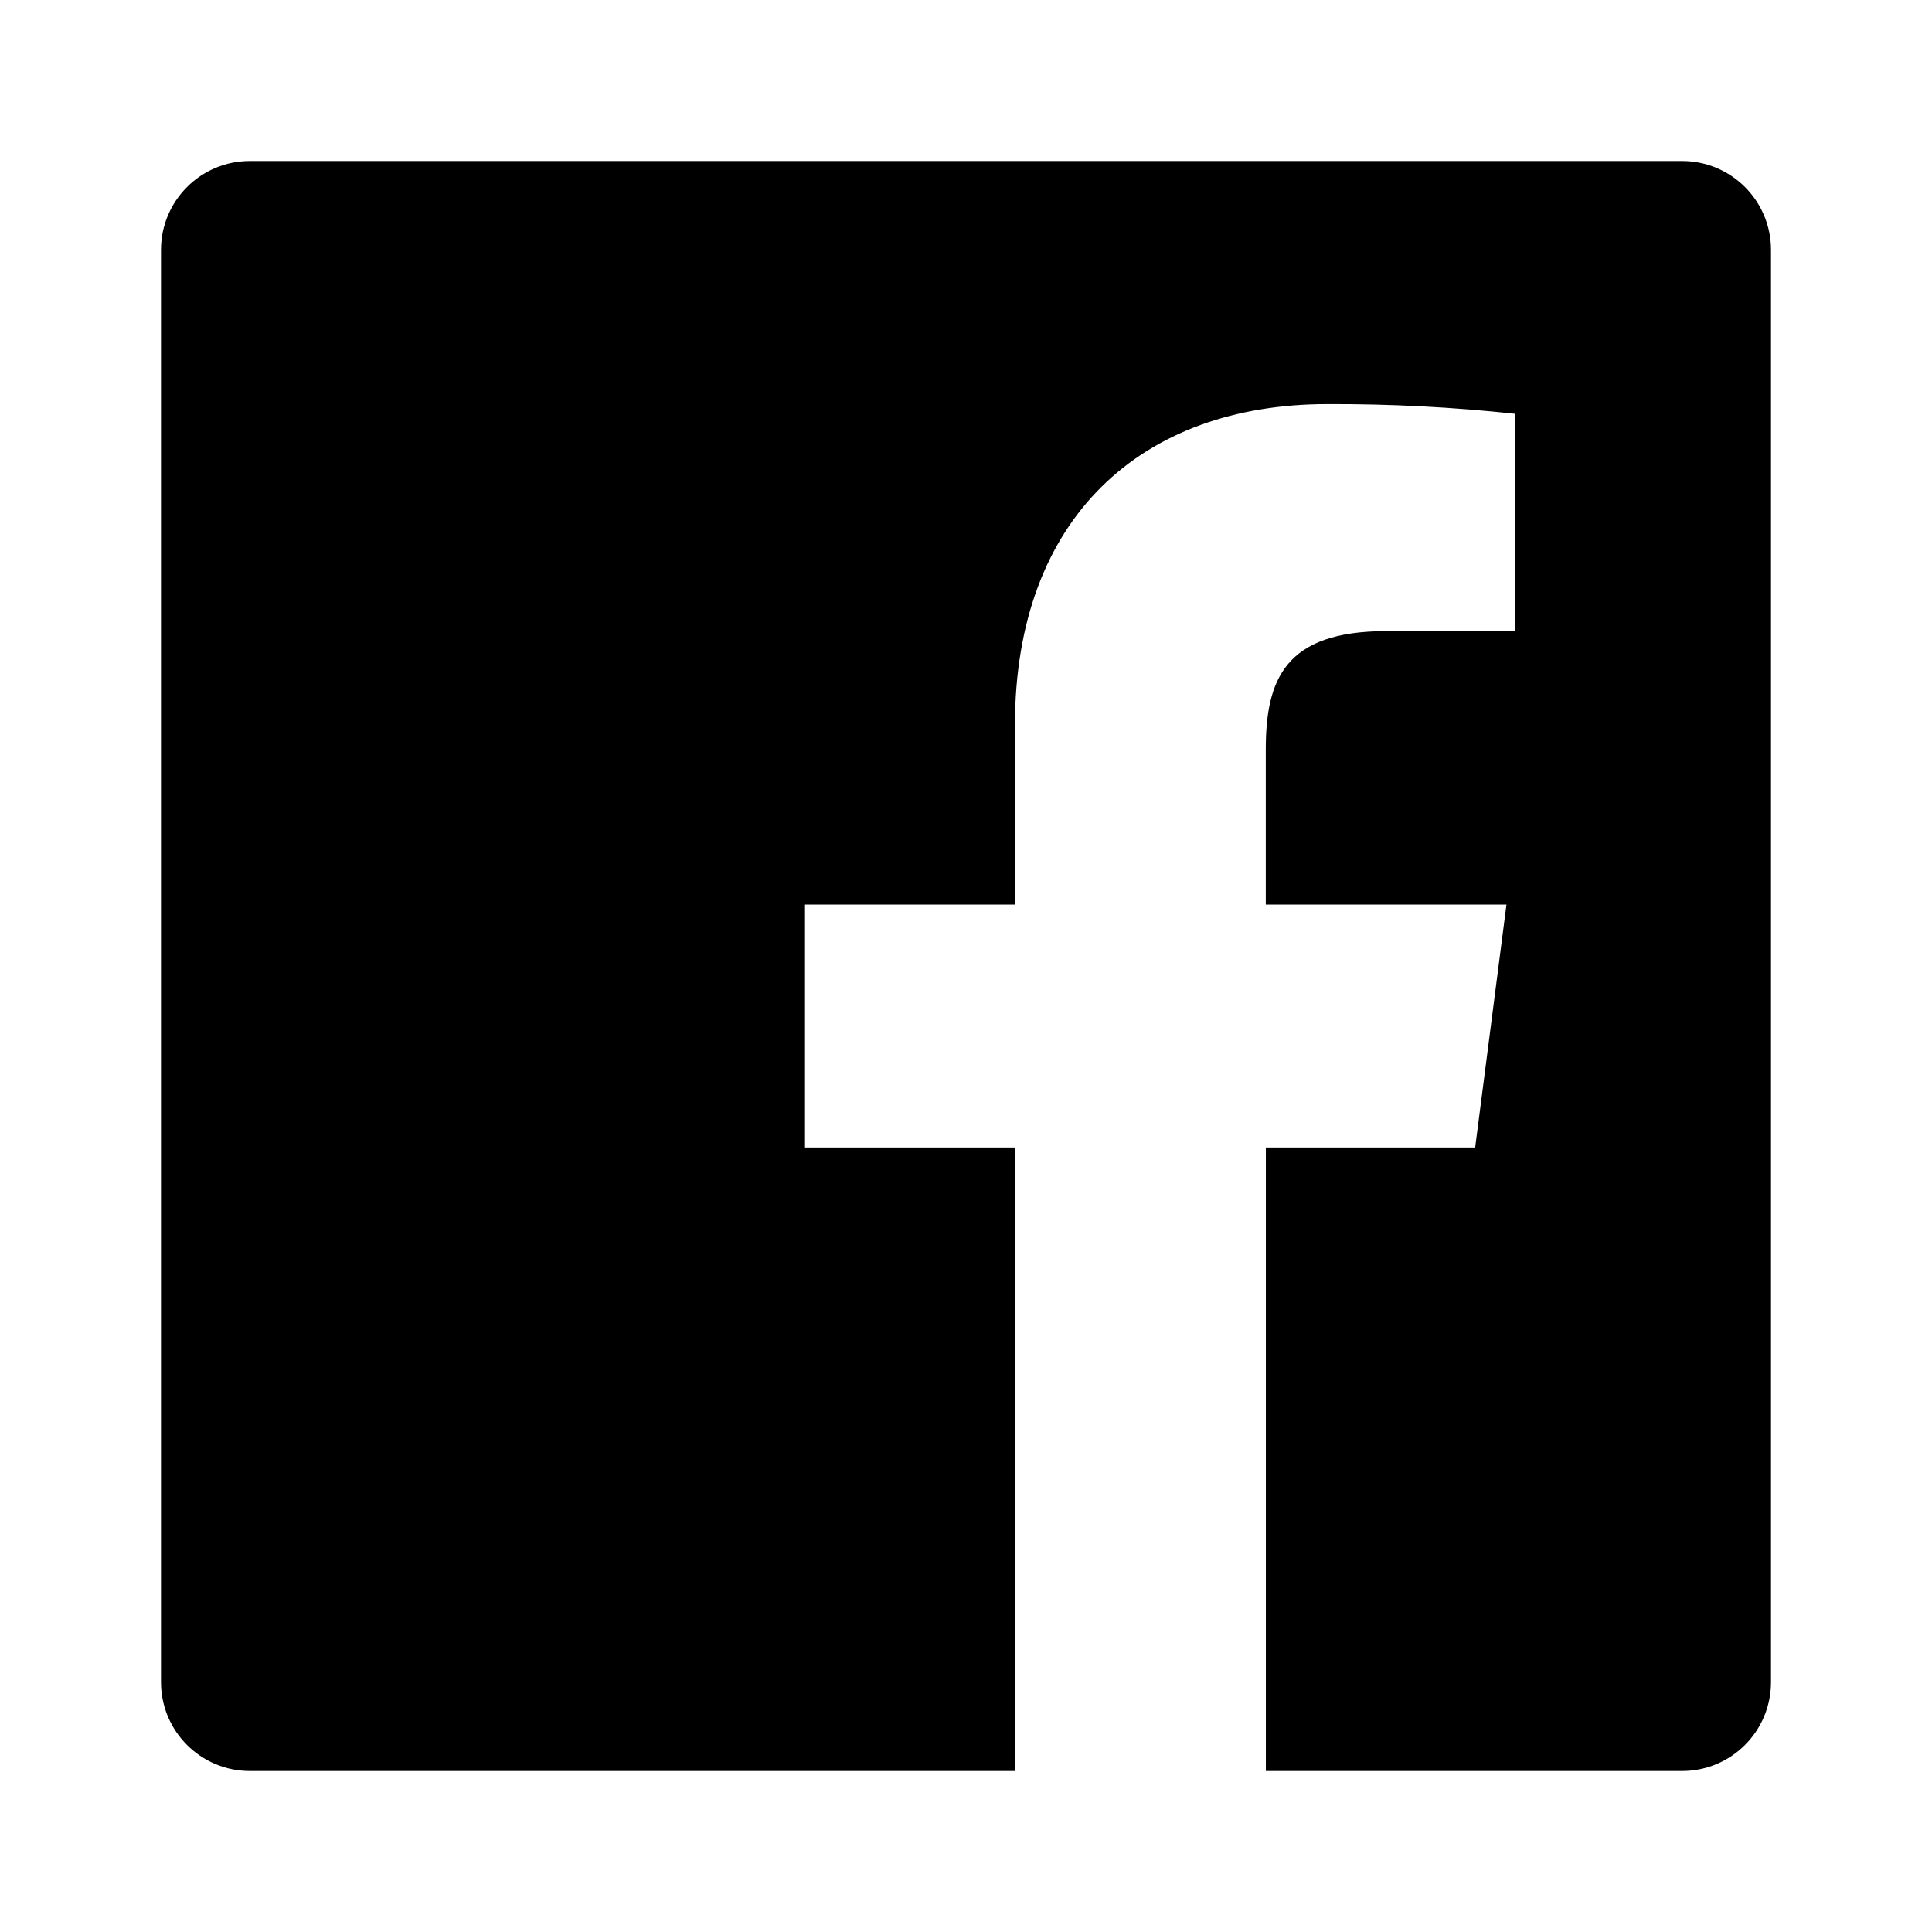
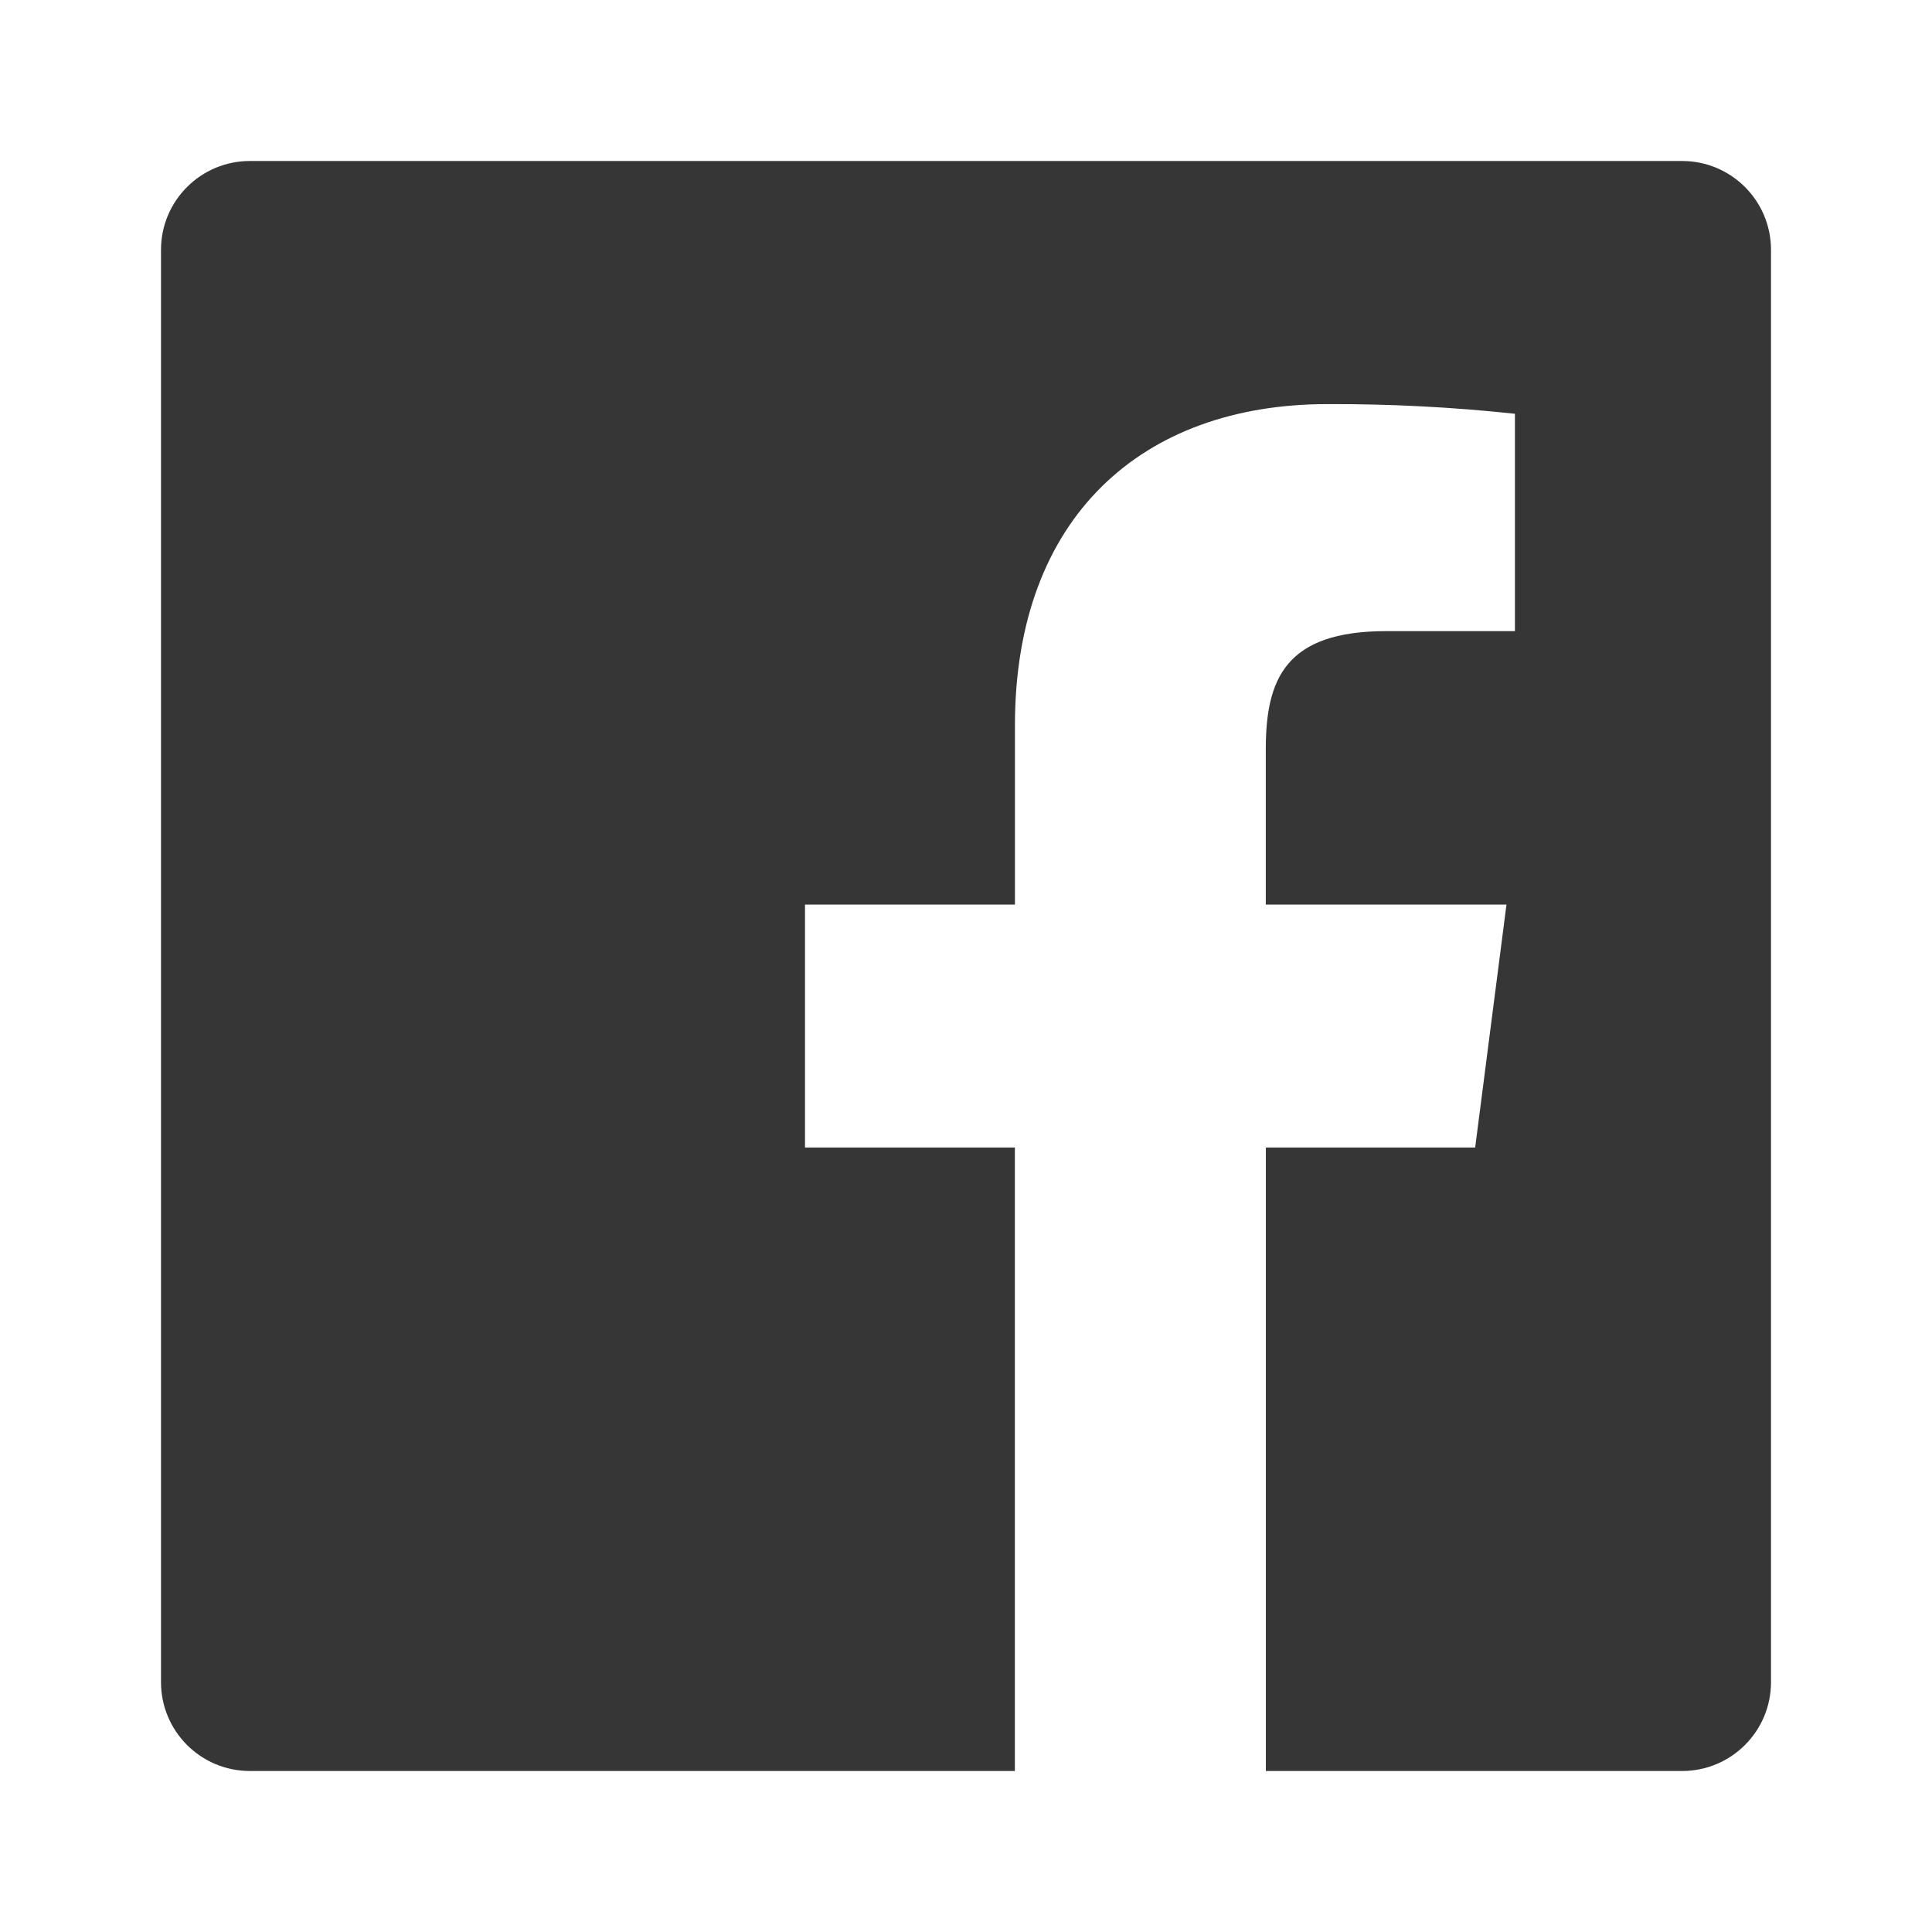
<svg xmlns="http://www.w3.org/2000/svg" width="24" height="24" viewBox="0 0 24 24" fill="none">
-   <path fill-rule="evenodd" clip-rule="evenodd" d="M15.725 22V14.255H18.325L18.714 11.237H15.724V9.31C15.724 8.436 15.967 7.84 17.221 7.84H18.819V5.14C18.045 5.057 17.267 5.017 16.489 5.02C14.185 5.02 12.608 6.427 12.608 9.01V11.237H10V14.255H12.607V22H3.104C2.494 22 2 21.506 2 20.896V3.104C2 2.494 2.494 2 3.104 2H20.896C21.506 2 22 2.494 22 3.104V20.896C22 21.506 21.506 22 20.896 22H15.725Z" fill="black" />
+   <path fill-rule="evenodd" clip-rule="evenodd" d="M15.725 22V14.255H18.325L18.714 11.237H15.724V9.31C15.724 8.436 15.967 7.84 17.221 7.84H18.819V5.14C18.045 5.057 17.267 5.017 16.489 5.02C14.185 5.02 12.608 6.427 12.608 9.01V11.237H10V14.255H12.607V22H3.104C2.494 22 2 21.506 2 20.896V3.104C2 2.494 2.494 2 3.104 2H20.896C21.506 2 22 2.494 22 3.104V20.896C22 21.506 21.506 22 20.896 22H15.725Z" fill="#363636" />
</svg>
